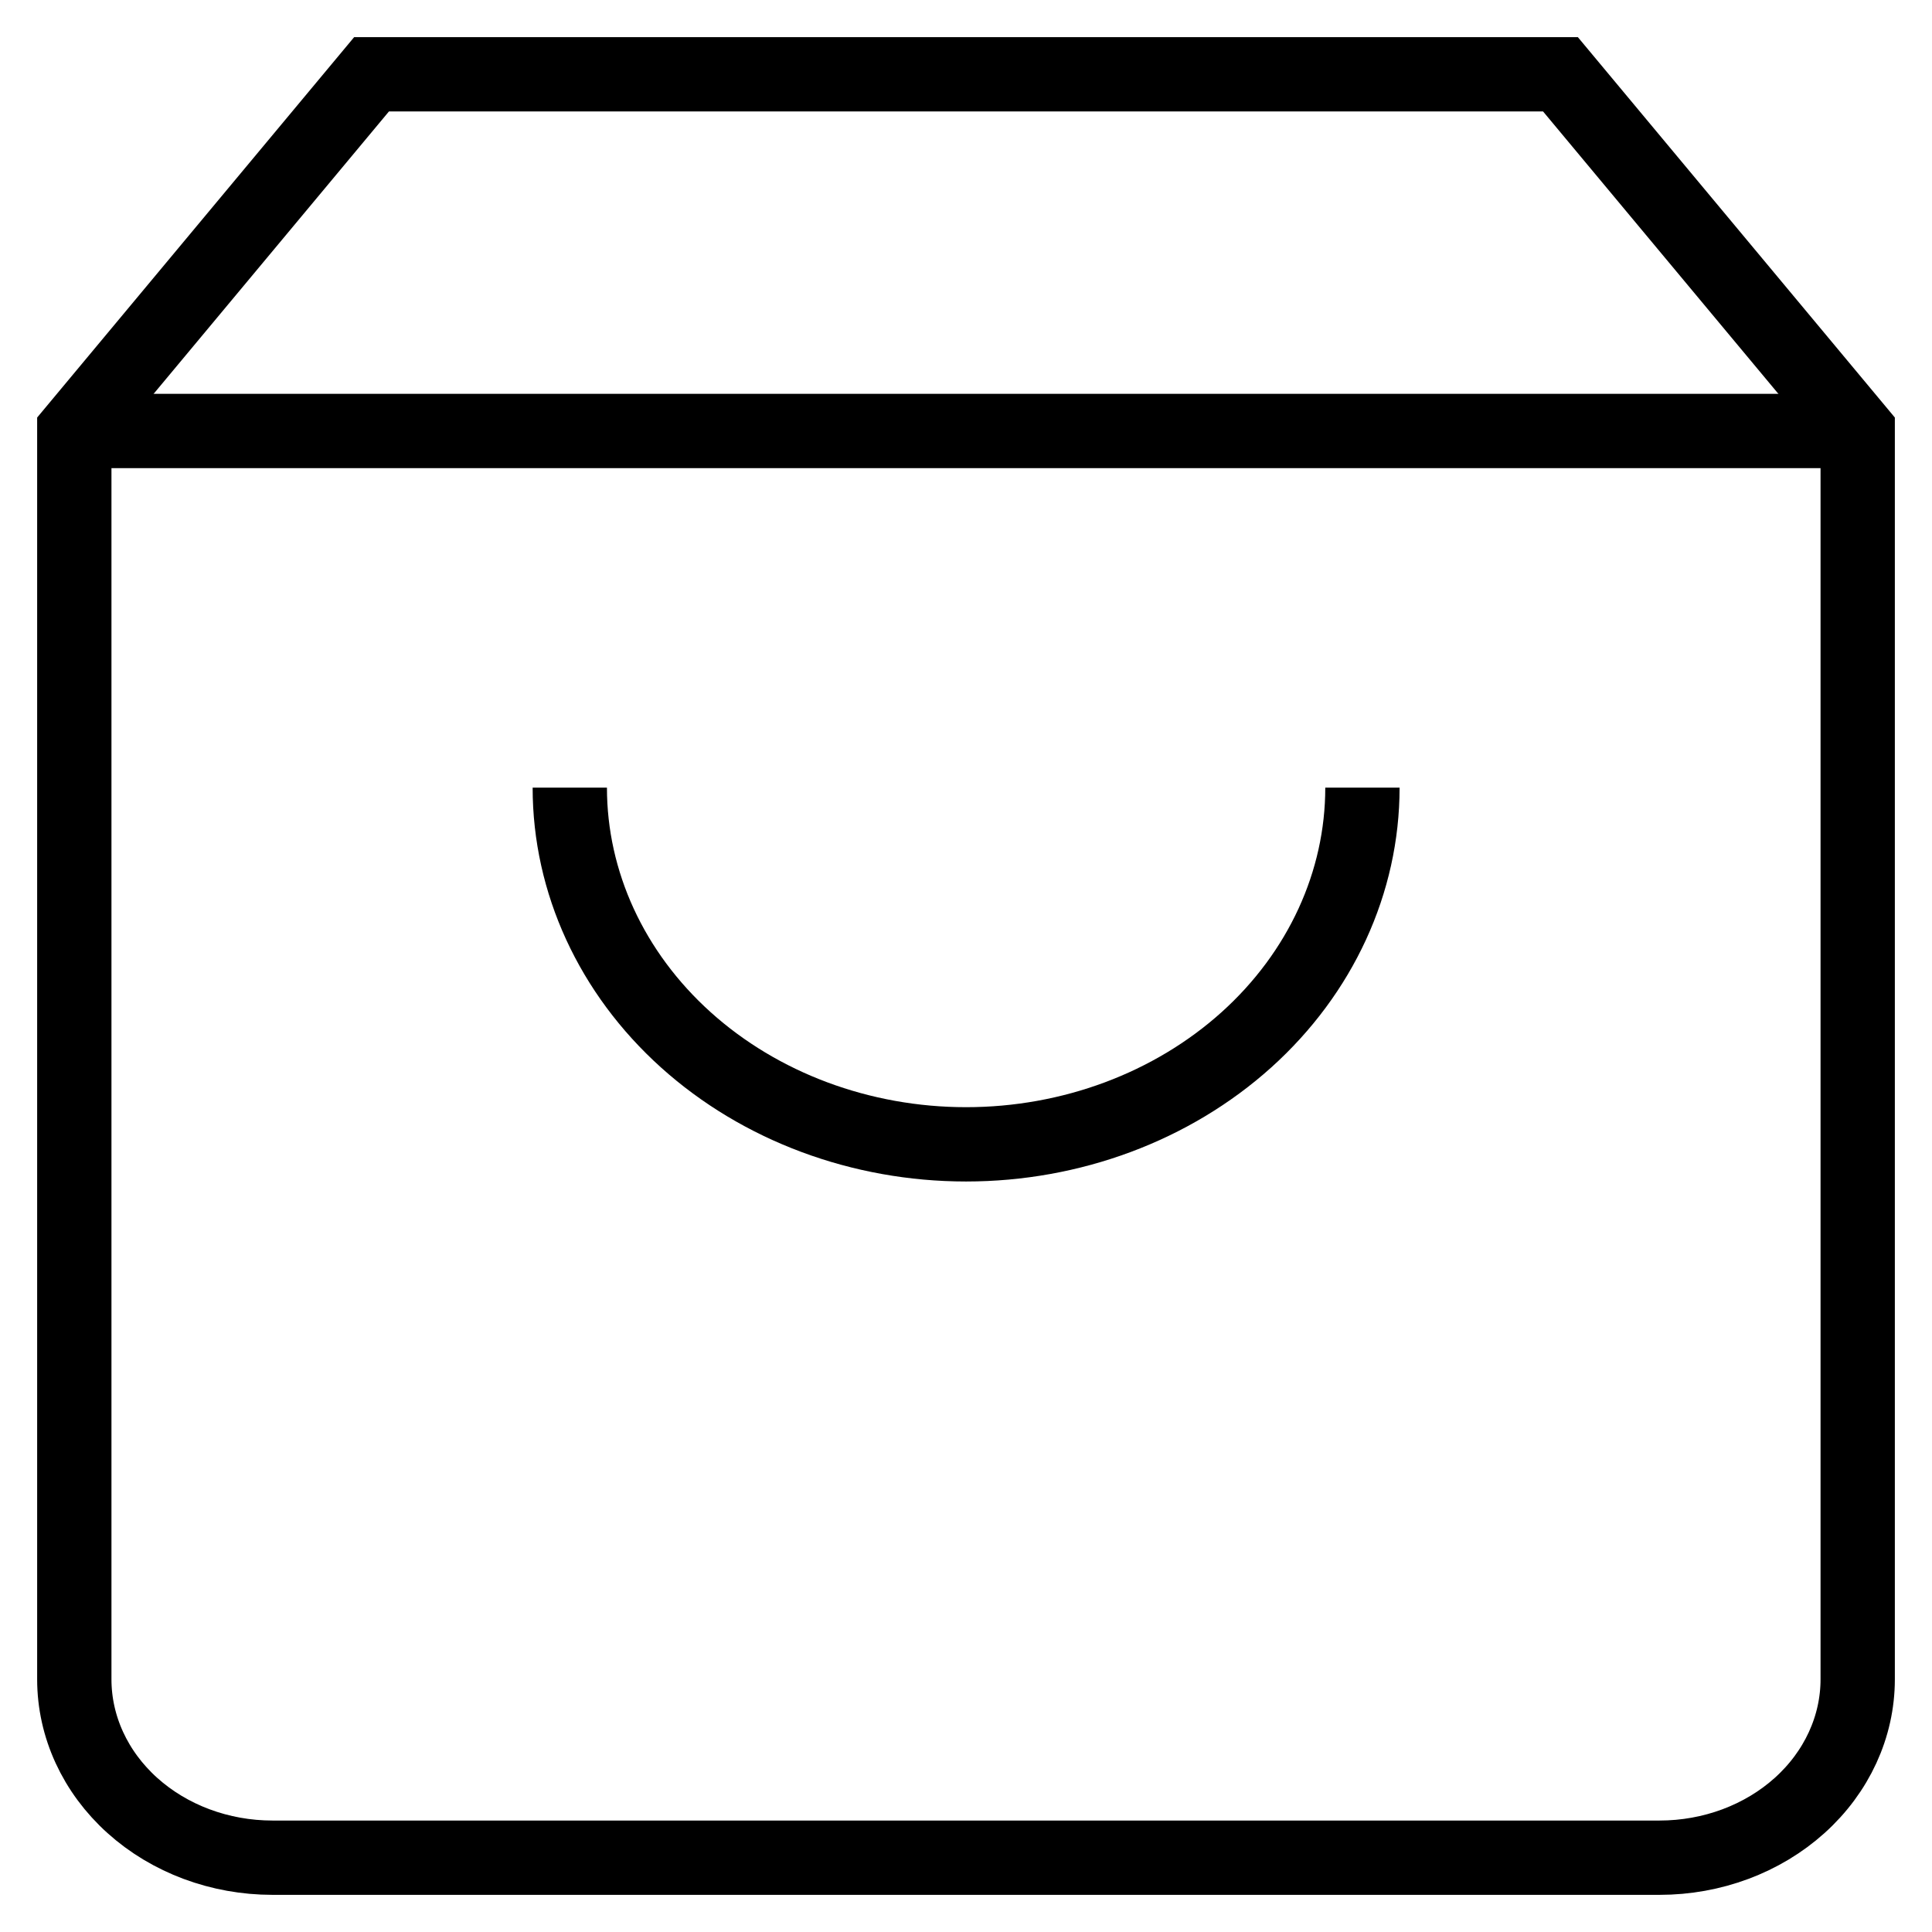
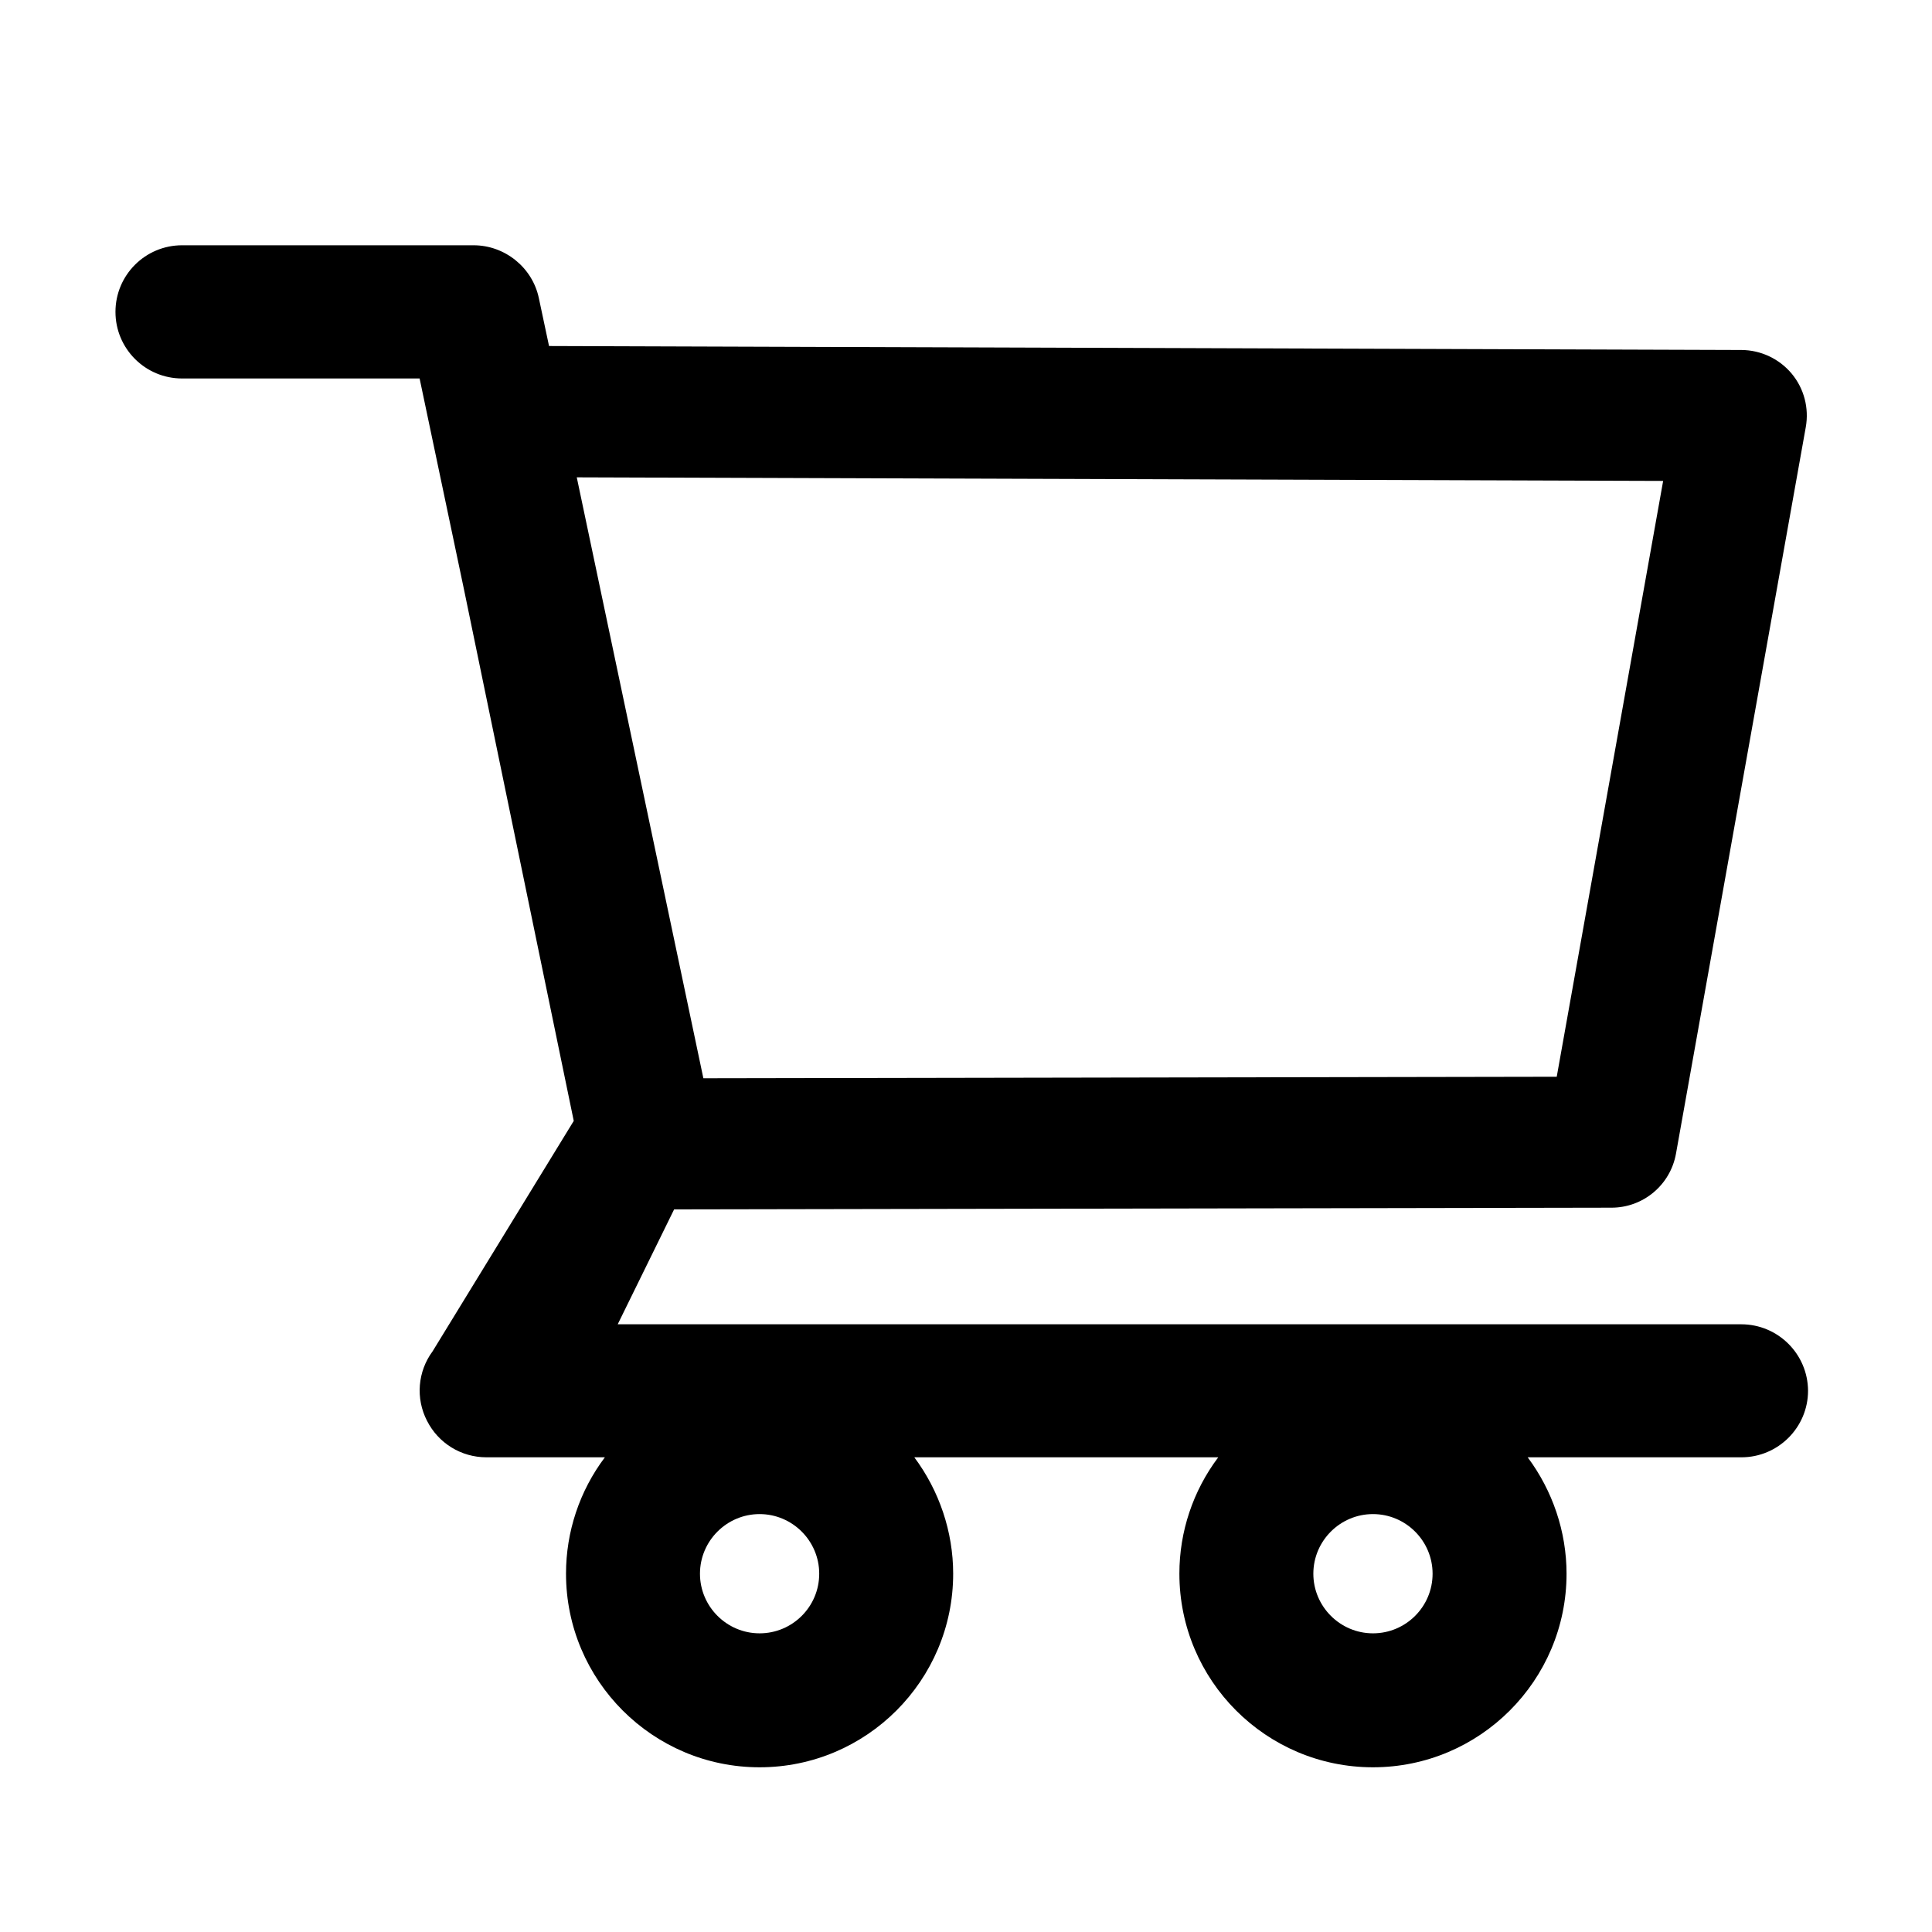
- <svg xmlns="http://www.w3.org/2000/svg" className="fill-stroke" width="20px" height="20px" viewBox="0 0 26 26" fill="none">
-   <path d="M5 1L1 5.8V22.6C1 23.236 1.281 23.847 1.781 24.297C2.281 24.747 2.959 25 3.667 25H22.333C23.041 25 23.719 24.747 24.219 24.297C24.719 23.847 25 23.236 25 22.6V5.8L21 1H5Z" stroke="currentColor" strokeWidth="1.5" strokeLinecap="round" strokeLinejoin="round" />
-   <path d="M1 5.8H25" stroke="currentColor" strokeWidth="1.5" strokeLinecap="round" strokeLinejoin="round" />
-   <path d="M18.335 10.6C18.335 11.873 17.773 13.094 16.773 13.994C15.772 14.894 14.416 15.4 13.001 15.4C11.587 15.4 10.23 14.894 9.23 13.994C8.23 13.094 7.668 11.873 7.668 10.6" stroke="currentColor" strokeWidth="1.5" strokeLinecap="round" strokeLinejoin="round" />
+ <svg xmlns="http://www.w3.org/2000/svg" stroke="currentColor" fill="currentColor" stroke-width="0" viewBox="0 0 1024 1024" height="20px" width="20px">
+   <path d="M922.9 701.9H327.4l29.9-60.9 496.8-.9c16.8 0 31.2-12 34.2-28.6l68.8-385.1c1.8-10.1-.9-20.5-7.5-28.4a34.99 34.99 0 0 0-26.6-12.5l-632-2.1-5.4-25.4c-3.4-16.2-18-28-34.6-28H96.5a35.3 35.3 0 1 0 0 70.6h125.9L246 312.8l58.1 281.3-74.8 122.1a34.96 34.96 0 0 0-3 36.8c6 11.9 18.1 19.4 31.5 19.4h62.8a102.43 102.43 0 0 0-20.6 61.7c0 56.6 46 102.6 102.6 102.6s102.6-46 102.6-102.6c0-22.3-7.4-44-20.6-61.7h161.1a102.43 102.43 0 0 0-20.6 61.7c0 56.6 46 102.6 102.6 102.6s102.6-46 102.6-102.6c0-22.3-7.4-44-20.6-61.7H923c19.4 0 35.3-15.8 35.3-35.3a35.42 35.42 0 0 0-35.4-35.2zM305.7 253l575.8 1.9-56.4 315.8-452.3.8L305.7 253zm96.9 612.7c-17.4 0-31.6-14.2-31.6-31.6 0-17.4 14.2-31.6 31.6-31.6s31.6 14.2 31.6 31.6a31.6 31.6 0 0 1-31.6 31.6zm325.1 0c-17.4 0-31.6-14.2-31.6-31.6 0-17.4 14.2-31.6 31.6-31.6s31.6 14.2 31.6 31.6a31.6 31.6 0 0 1-31.6 31.6z">
+   </path>
</svg>
